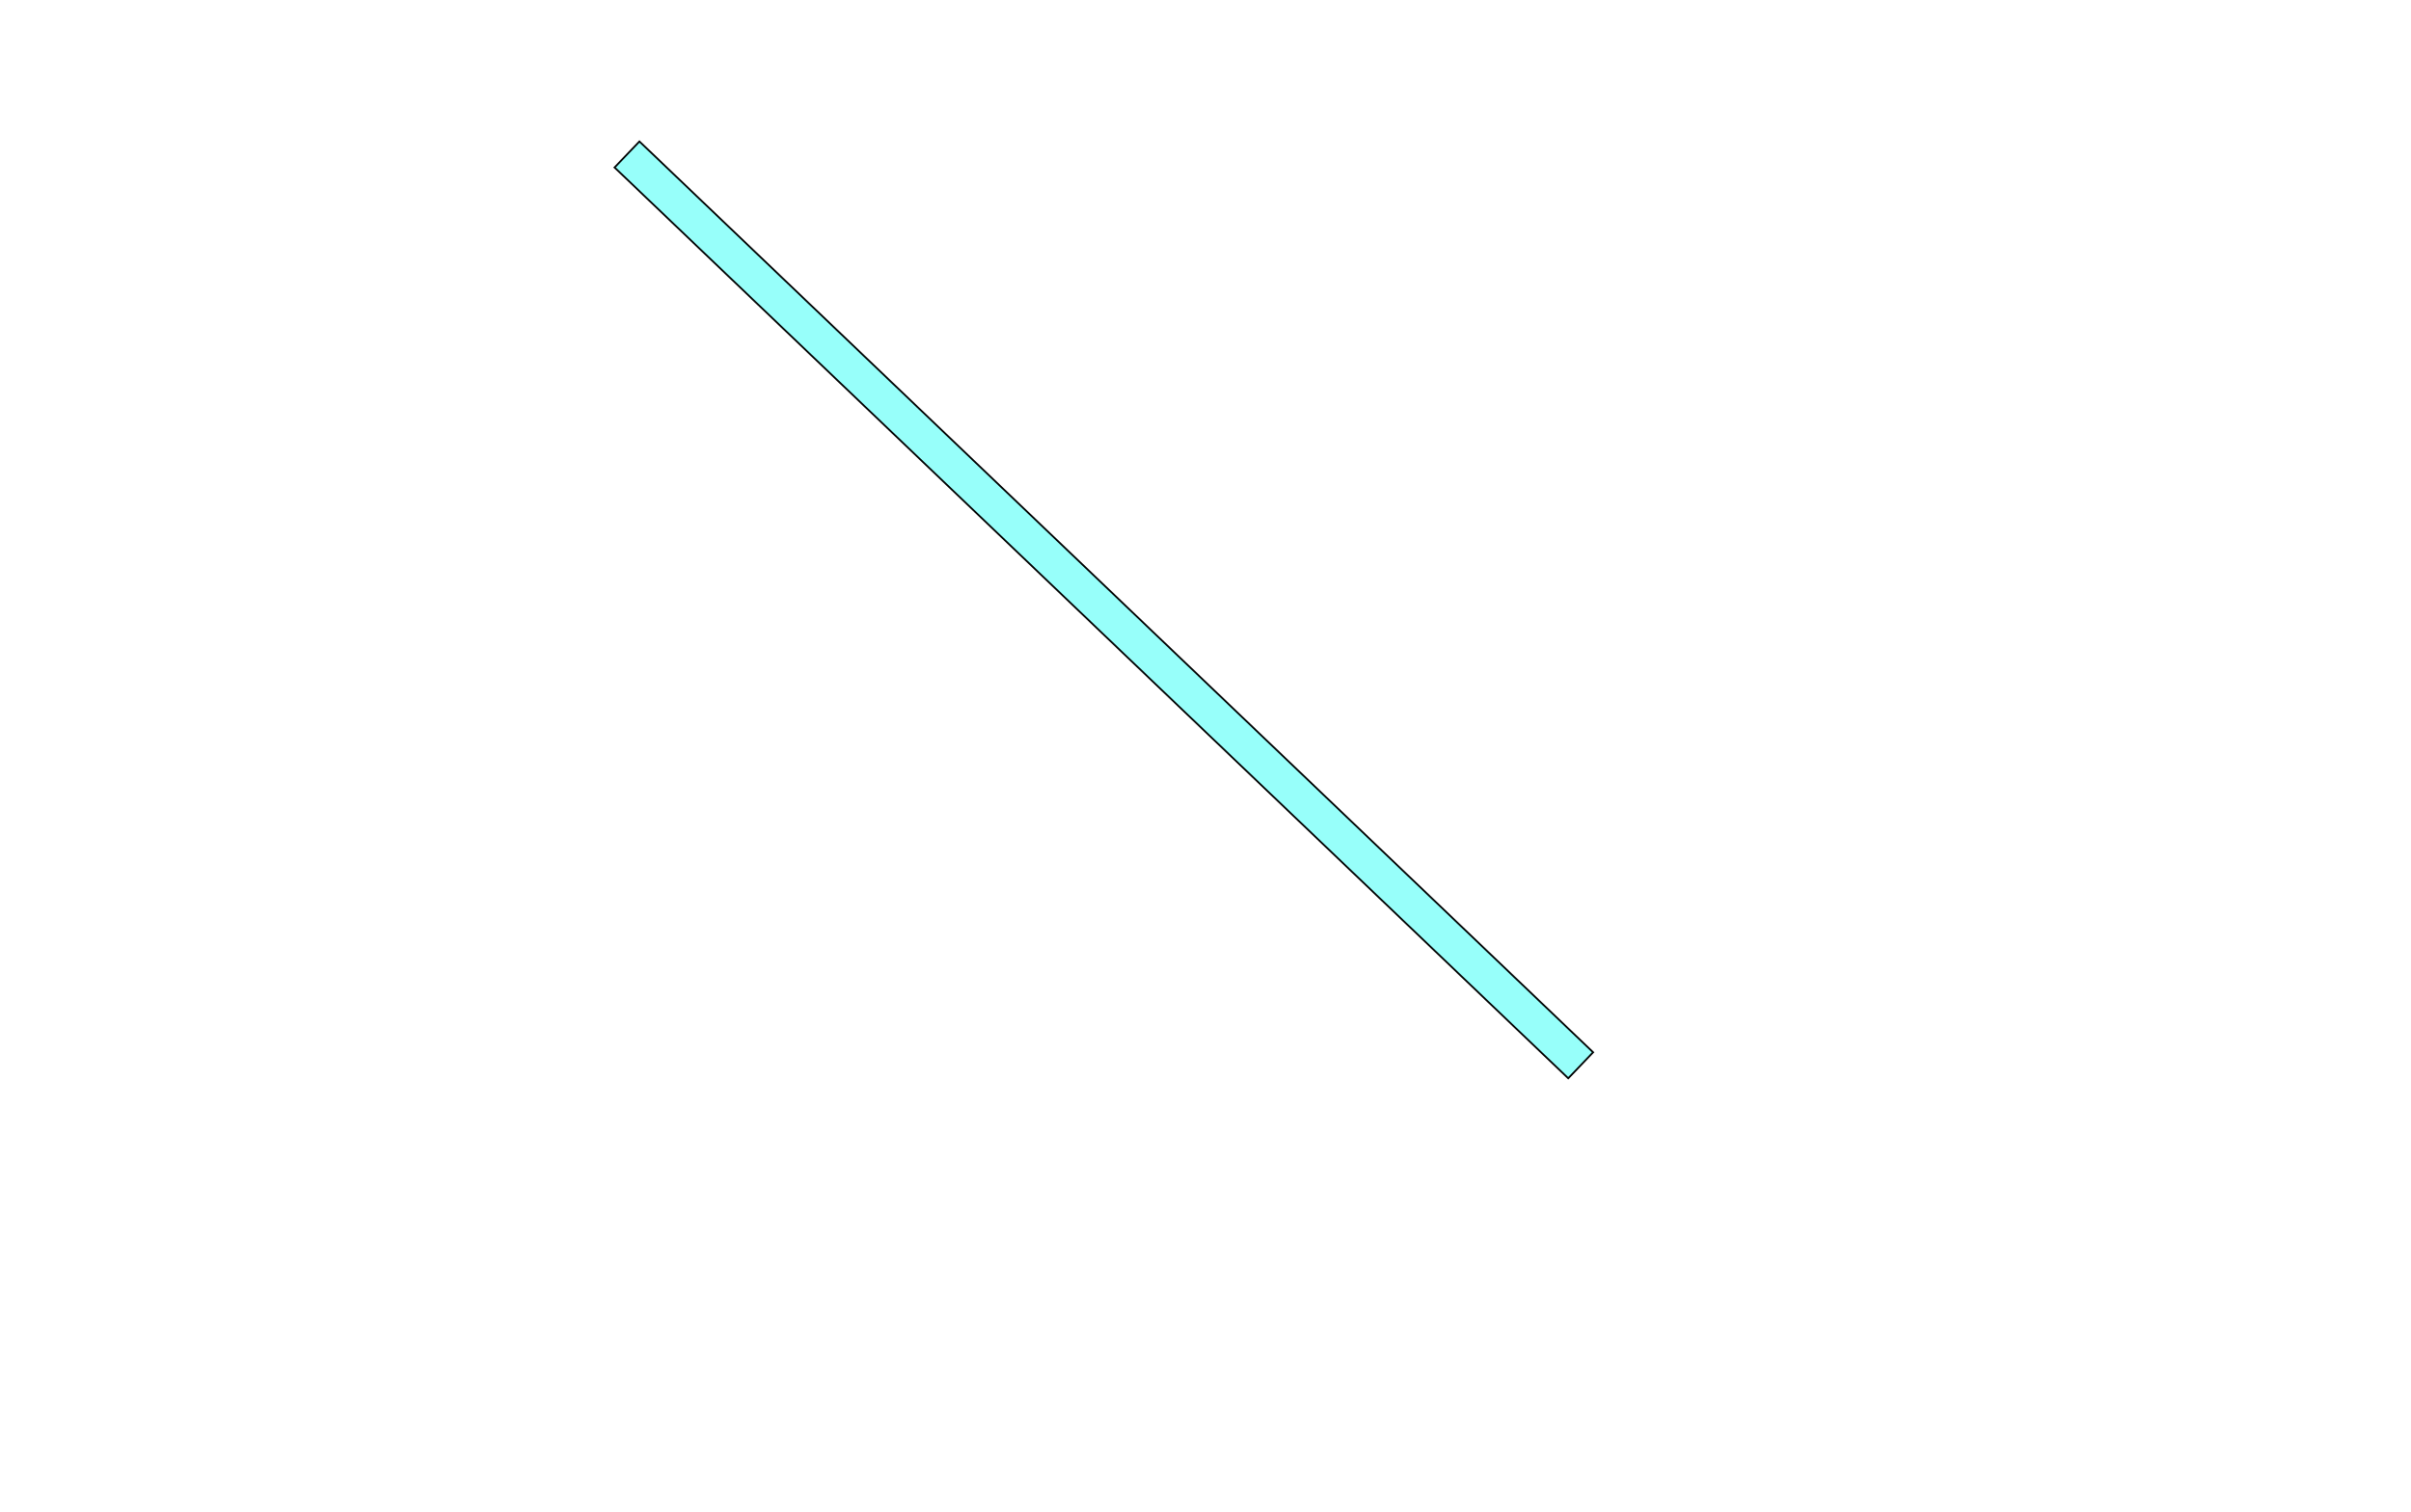
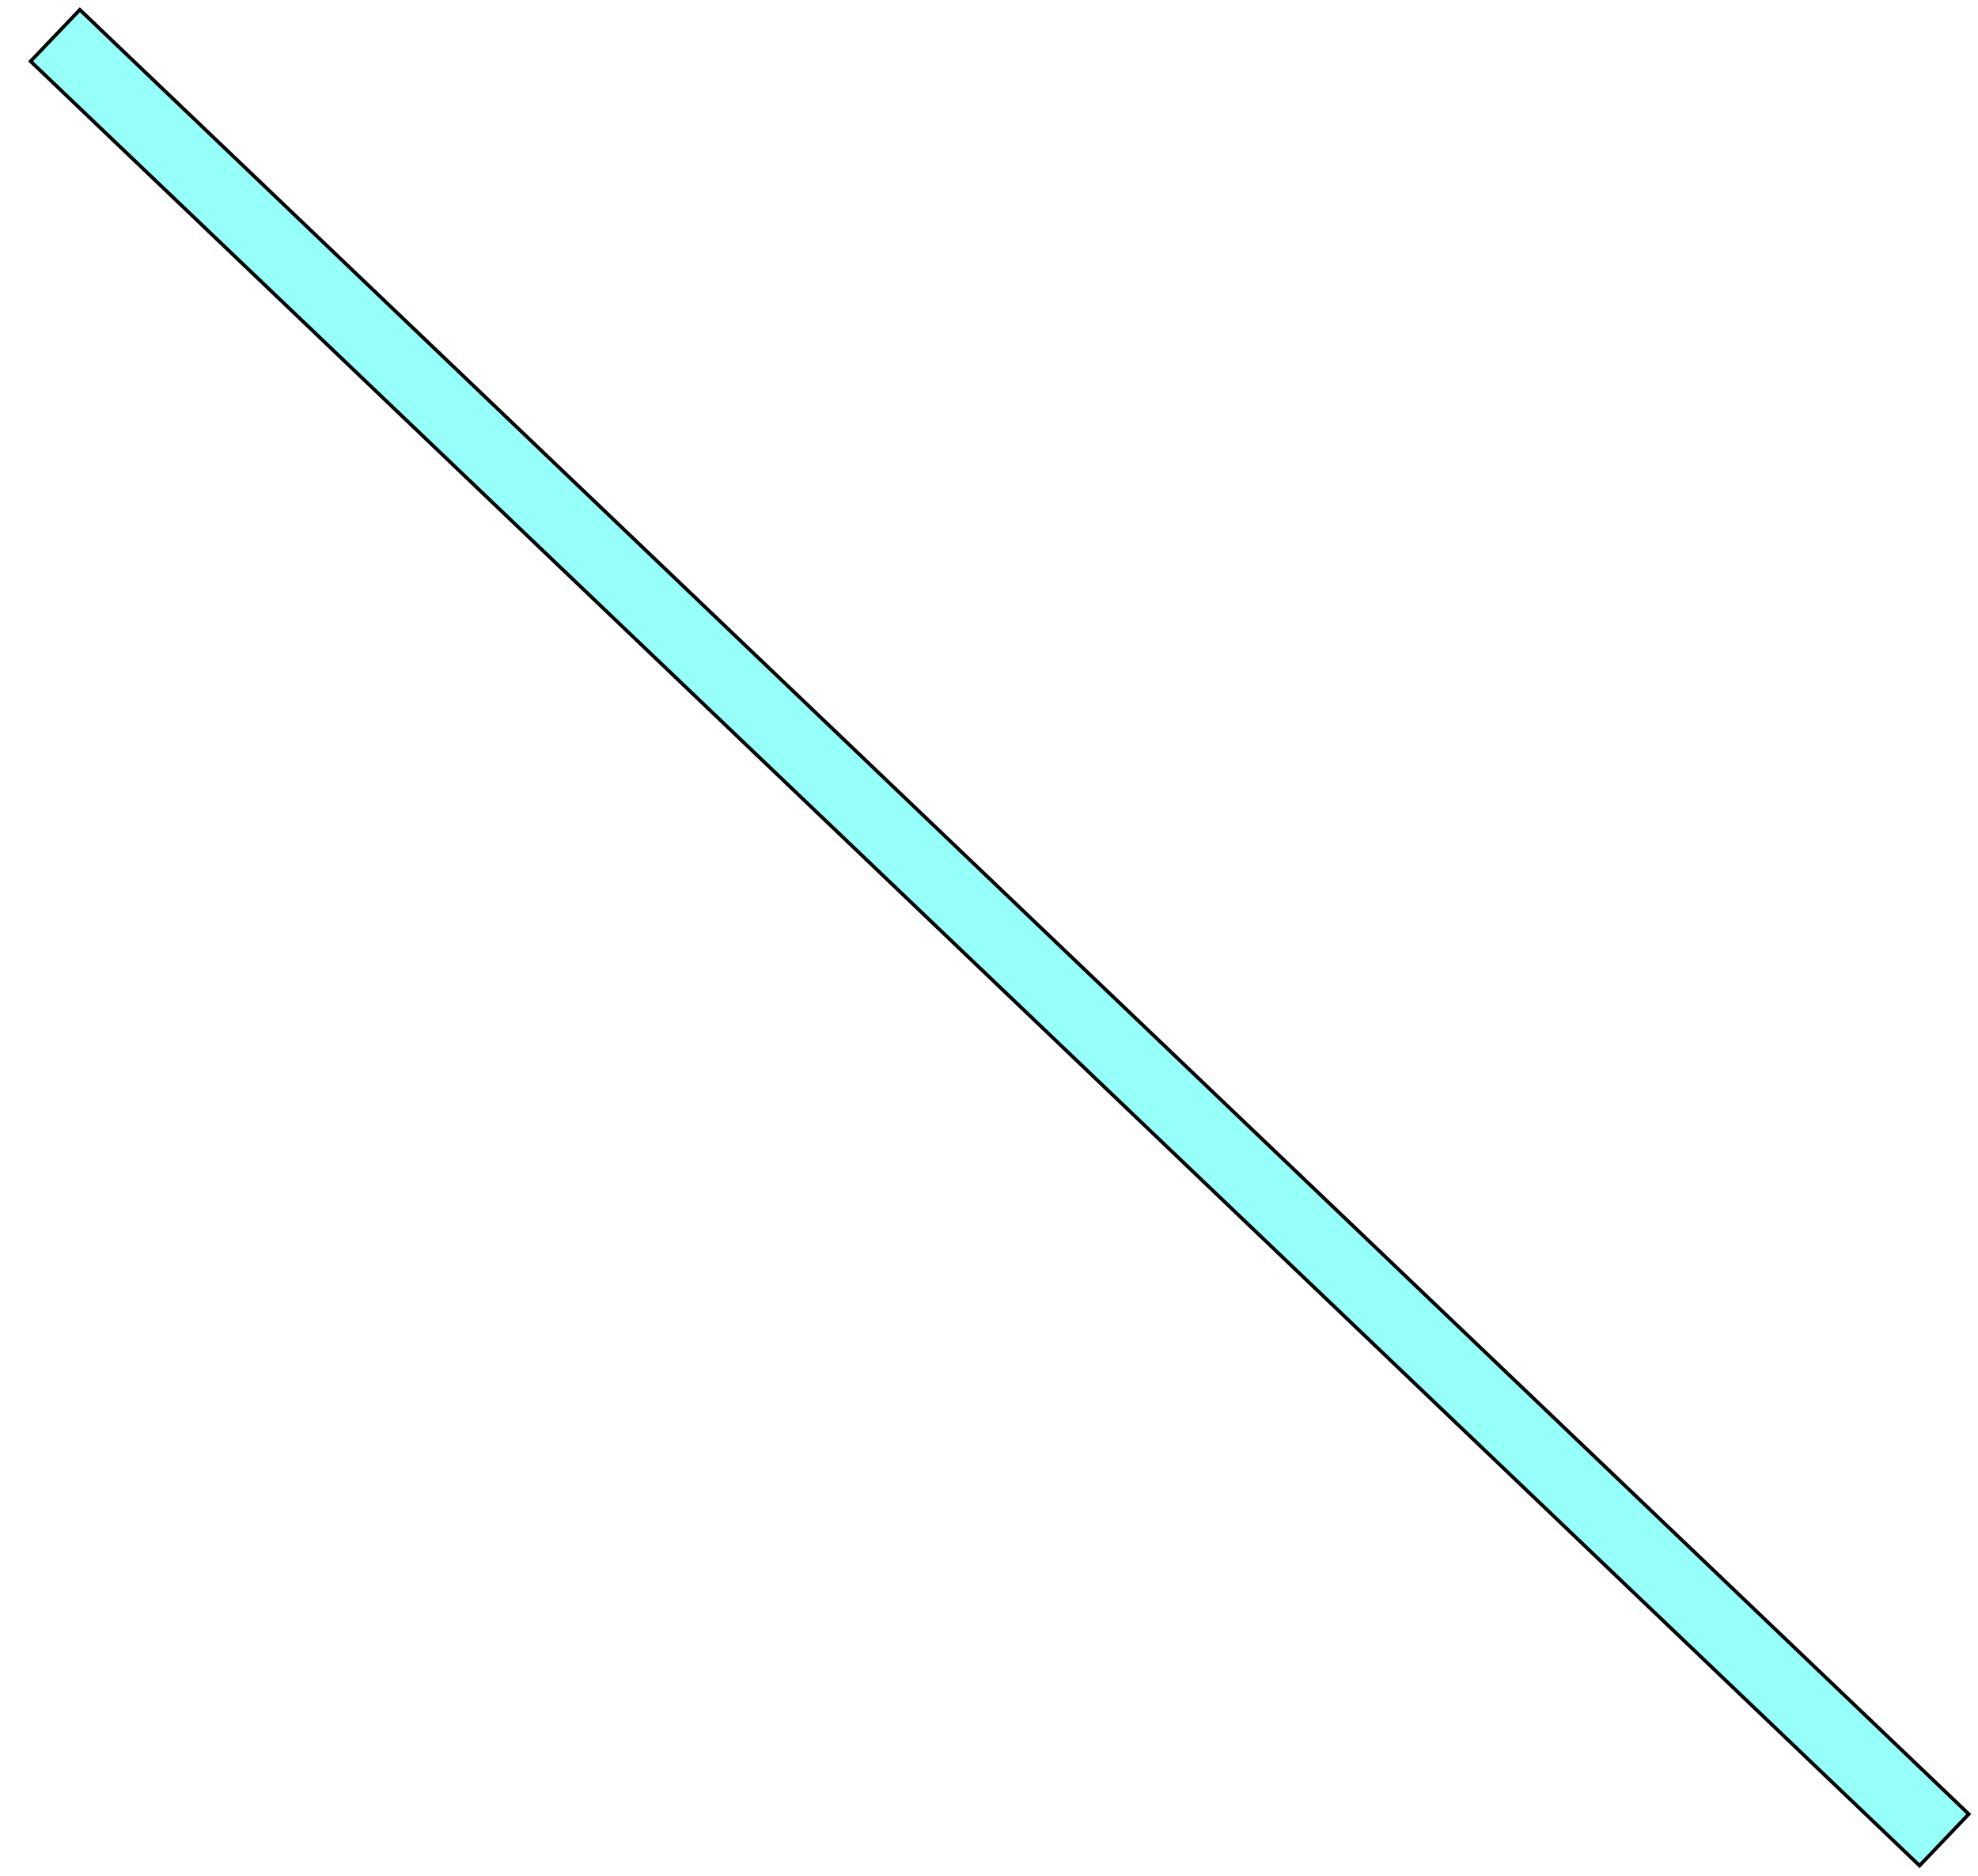
- <svg xmlns="http://www.w3.org/2000/svg" width="1340px" height="840px" viewBox="0 0 1340 840" preserveAspectRatio="xMidYMid meet">
-   <rect id="svgEditorBackground" x="0" y="0" width="1340" height="840" style="fill: none; stroke: none;" />
+ <svg xmlns="http://www.w3.org/2000/svg" width="886px" height="840px" viewBox="332.981 76 555.039 526" preserveAspectRatio="xMidYMid meet">
+   <rect id="svgEditorBackground" x="0" y="0" width="1340" height="840" style="fill:none; stroke: none;" />
  <rect x="247" y="329" style="fill: rgb(151, 255, 250); stroke-width: 1px;stroke:#020303;" id="e1_rectangle" width="733" height="20" ry="0" transform="matrix(0.723125 0.690717 -0.690717 0.723125 404.016 -329.894)" rx="0" />
</svg>
